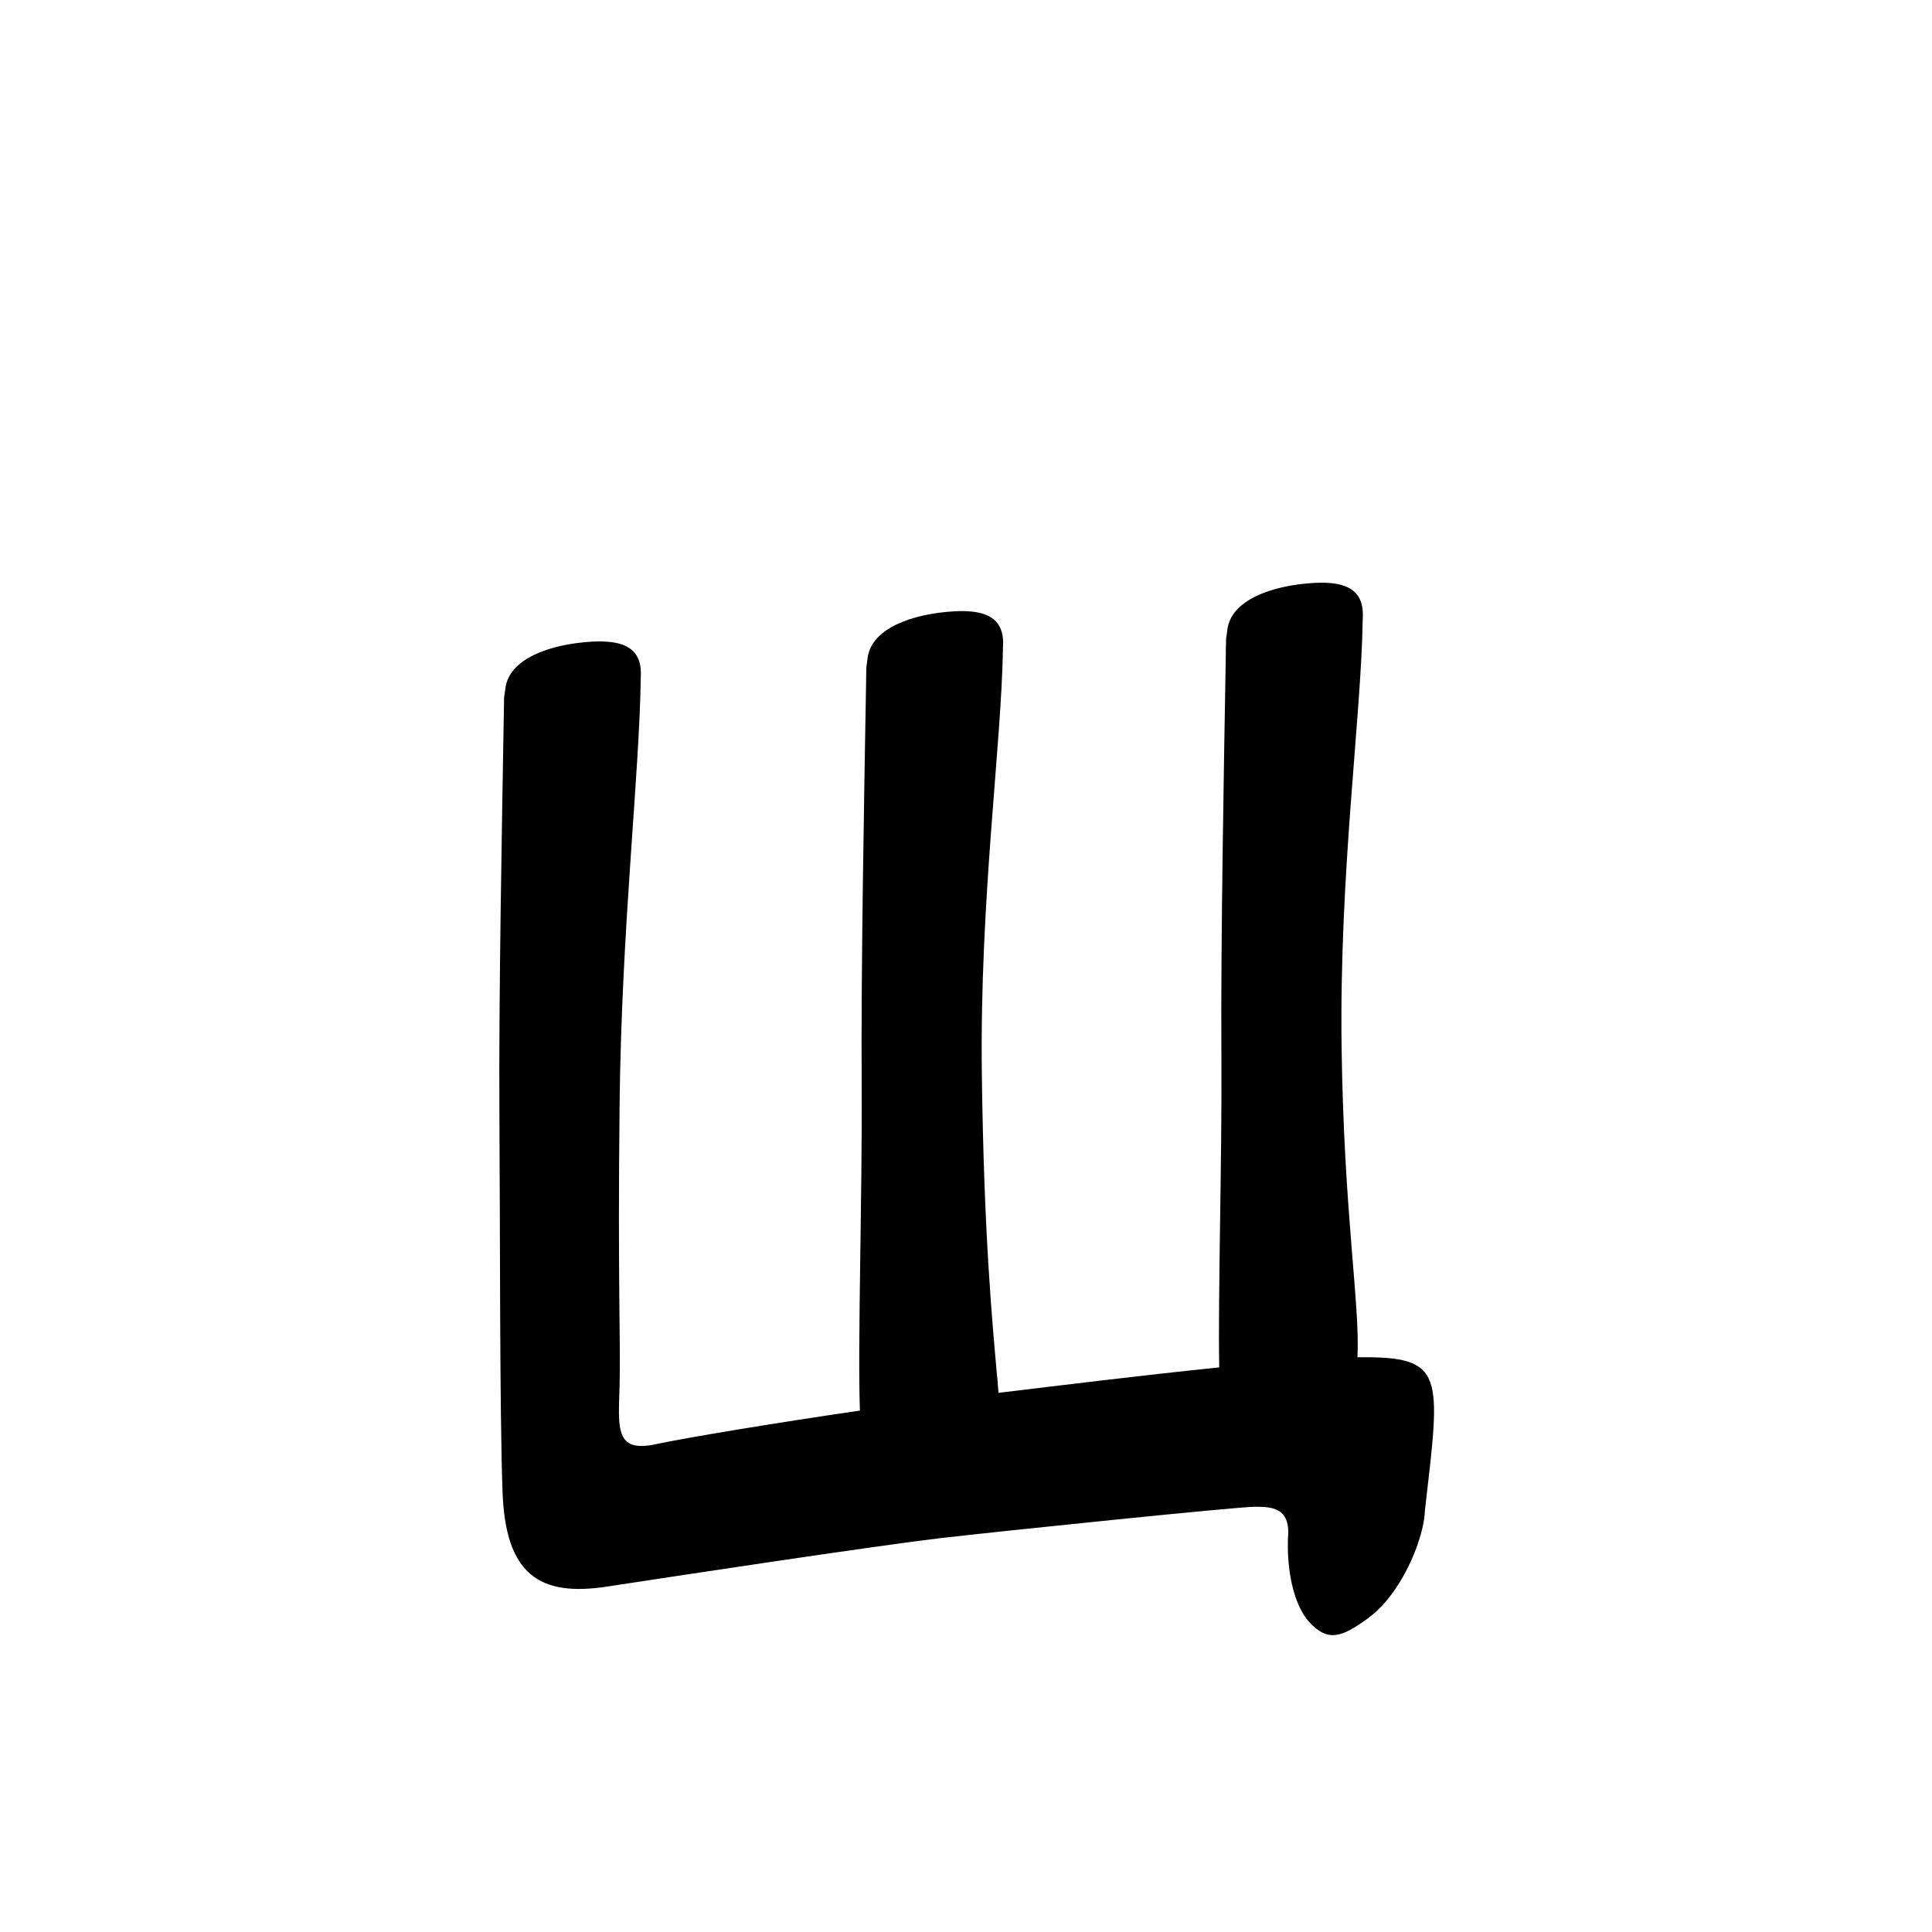
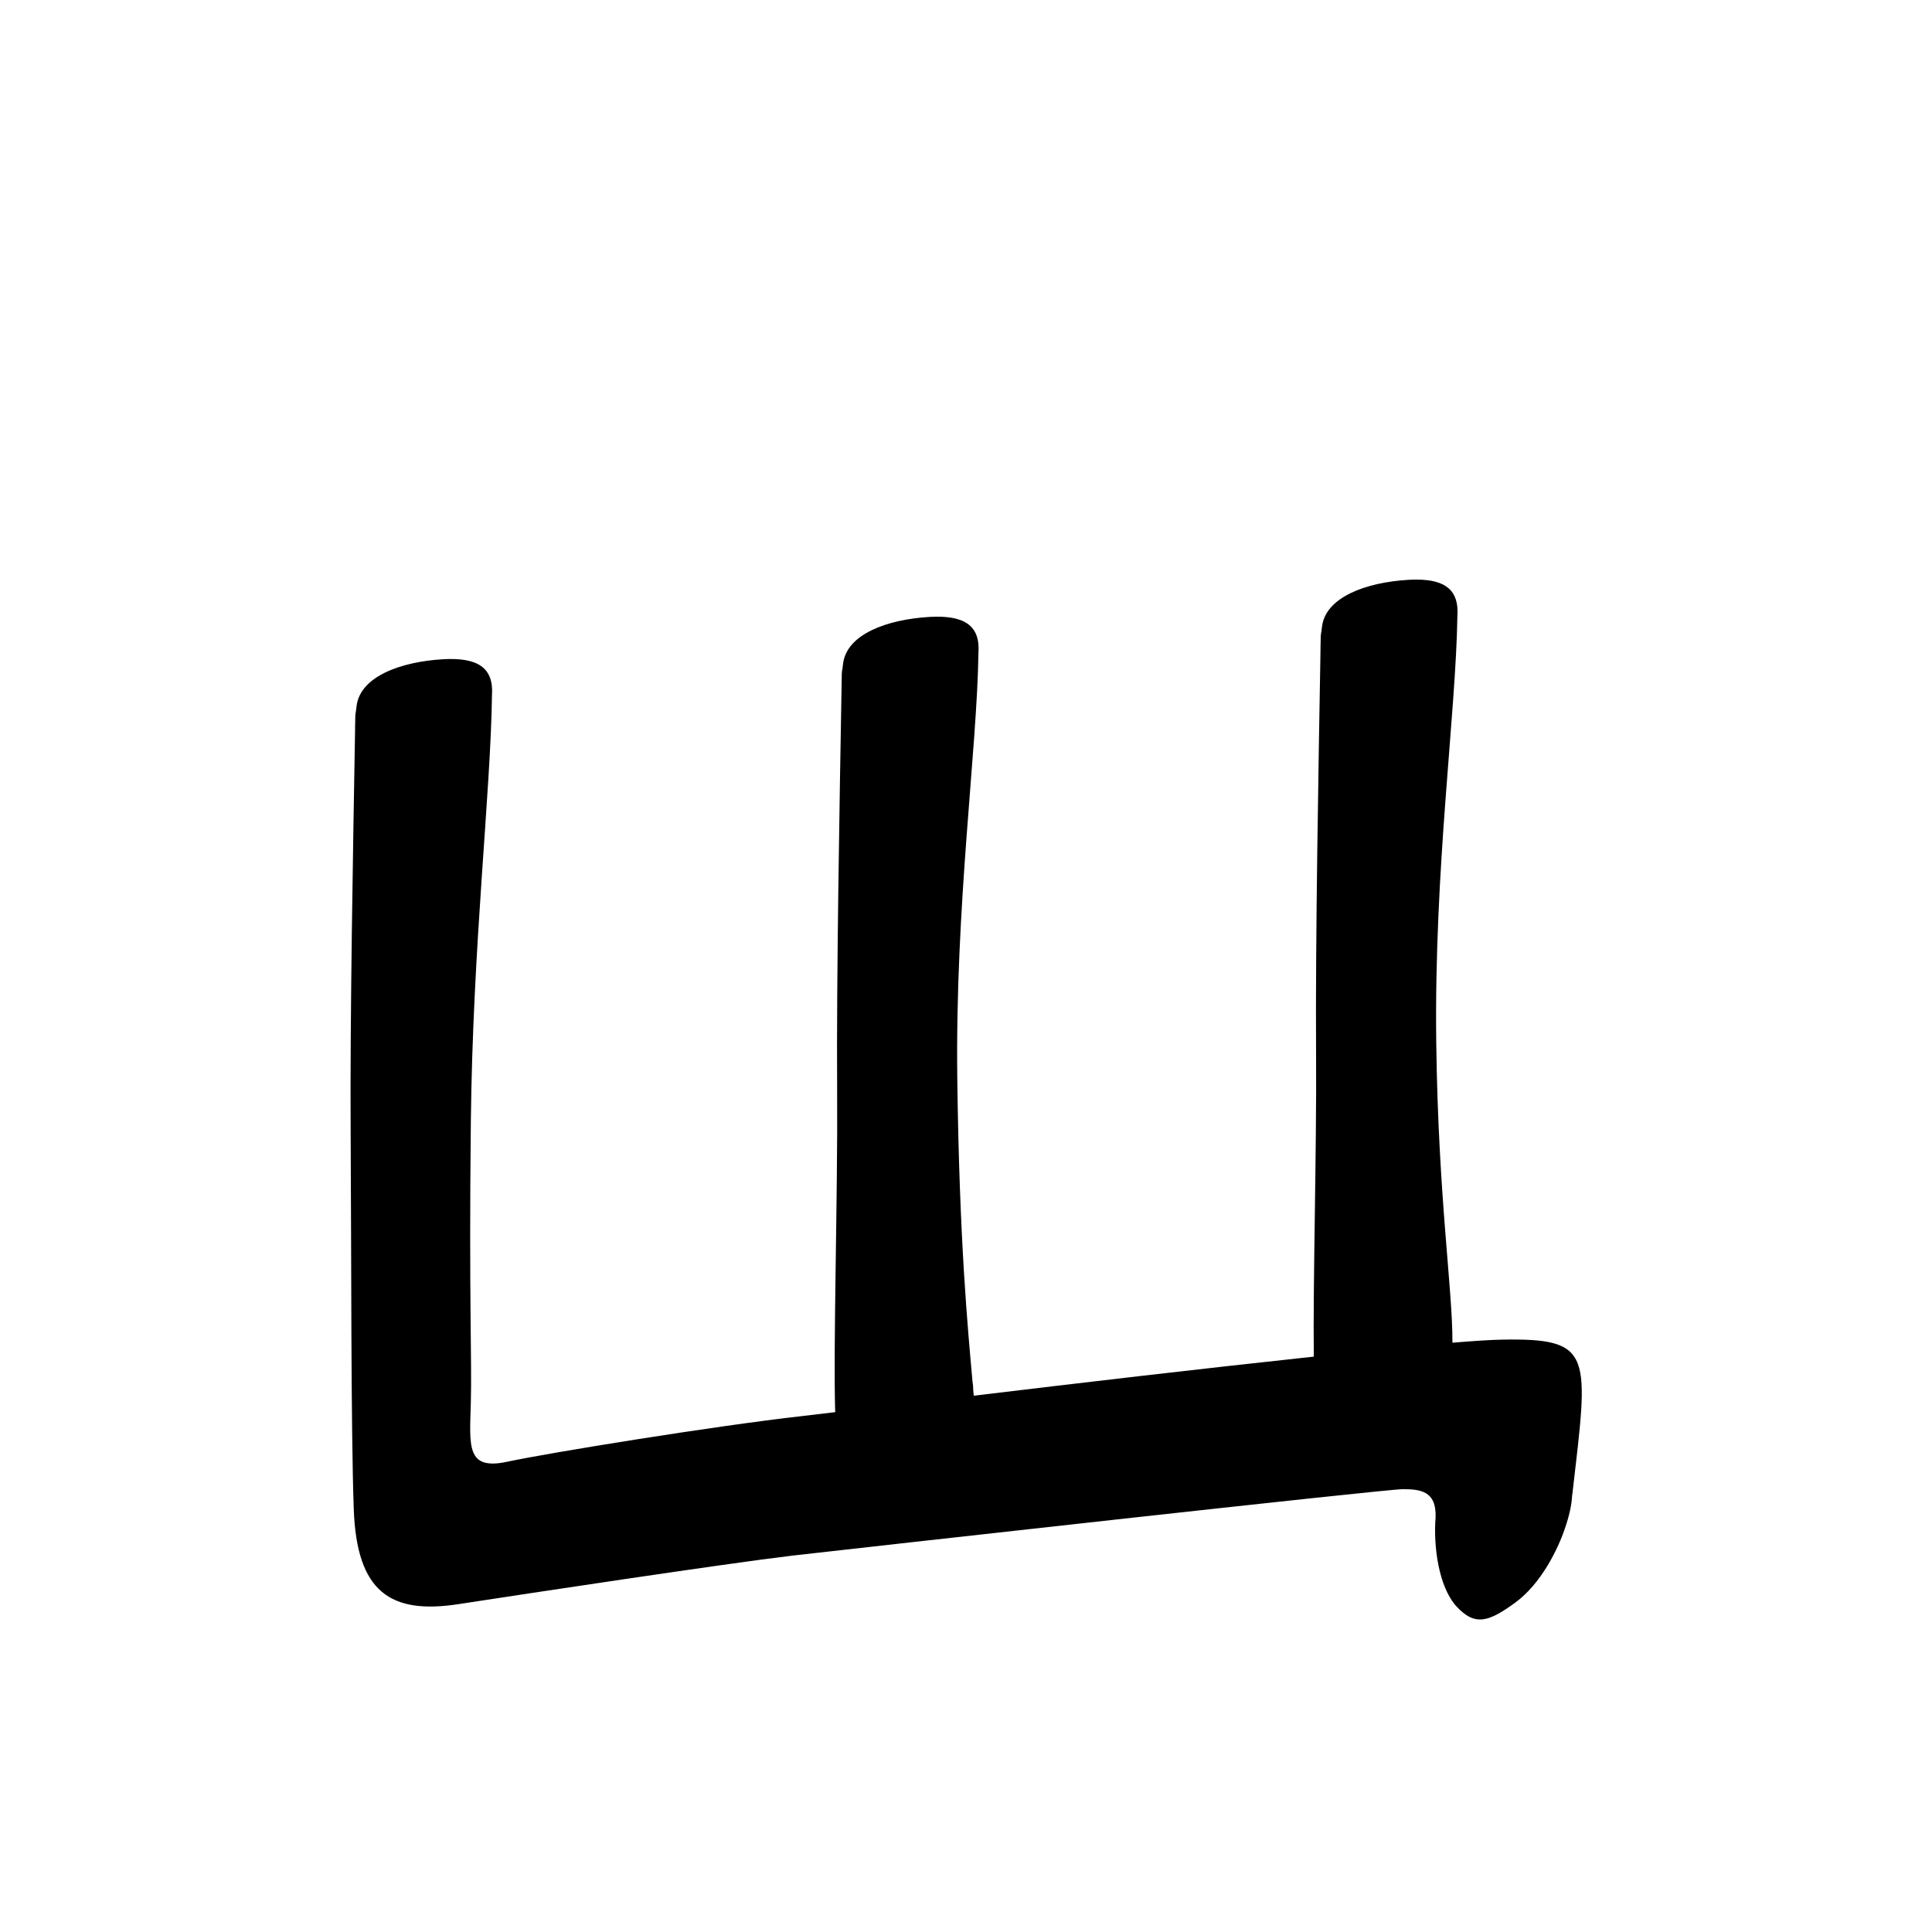
<svg xmlns="http://www.w3.org/2000/svg" xmlns:ns1="http://xml.openoffice.org/svg/export" version="1.2" width="100mm" height="100mm" viewBox="0 0 10000 10000" preserveAspectRatio="xMidYMid" fill-rule="evenodd" stroke-width="28.222" stroke-linejoin="round" xml:space="preserve" id="svg24">
  <defs class="ClipPathGroup" id="defs2">
    <clipPath id="presentation_clip_path_shrink" clipPathUnits="userSpaceOnUse">
      <rect x="10" y="10" width="9980" height="9980" id="rect2" />
    </clipPath>
  </defs>
  <defs class="TextShapeIndex" id="defs3">
    <g ns1:slide="id1" ns1:id-list="id3 id4 id5 id6 id7 id8 id9 id10 id11" id="g2" />
  </defs>
  <defs class="EmbeddedBulletChars" id="defs12">
    <g id="bullet-char-template-57356" transform="scale(0.0004882812,-0.0004882812)">
      <path d="M 580,1141 L 1163,571 580,0 -4,571 580,1141 Z" id="path3" />
    </g>
    <g id="bullet-char-template-57354" transform="scale(0.0004882812,-0.0004882812)">
      <path d="M 8,1128 L 1137,1128 1137,0 8,0 8,1128 Z" id="path4" />
    </g>
    <g id="bullet-char-template-10146" transform="scale(0.0004882812,-0.0004882812)">
      <path d="M 174,0 L 602,739 174,1481 1456,739 174,0 Z M 1358,739 L 309,1346 659,739 1358,739 Z" id="path5" />
    </g>
    <g id="bullet-char-template-10132" transform="scale(0.0004882812,-0.0004882812)">
      <path d="M 2015,739 L 1276,0 717,0 1260,543 174,543 174,936 1260,936 717,1481 1274,1481 2015,739 Z" id="path6" />
    </g>
    <g id="bullet-char-template-10007" transform="scale(0.0004882812,-0.0004882812)">
      <path d="M 0,-2 C -7,14 -16,27 -25,37 L 356,567 C 262,823 215,952 215,954 215,979 228,992 255,992 264,992 276,990 289,987 310,991 331,999 354,1012 L 381,999 492,748 772,1049 836,1024 860,1049 C 881,1039 901,1025 922,1006 886,937 835,863 770,784 769,783 710,716 594,584 L 774,223 C 774,196 753,168 711,139 L 727,119 C 717,90 699,76 672,76 641,76 570,178 457,381 L 164,-76 C 142,-110 111,-127 72,-127 30,-127 9,-110 8,-76 1,-67 -2,-52 -2,-32 -2,-23 -1,-13 0,-2 Z" id="path7" />
    </g>
    <g id="bullet-char-template-10004" transform="scale(0.0004882812,-0.0004882812)">
      <path d="M 285,-33 C 182,-33 111,30 74,156 52,228 41,333 41,471 41,549 55,616 82,672 116,743 169,778 240,778 293,778 328,747 346,684 L 369,508 C 377,444 397,411 428,410 L 1163,1116 C 1174,1127 1196,1133 1229,1133 1271,1133 1292,1118 1292,1087 L 1292,965 C 1292,929 1282,901 1262,881 L 442,47 C 390,-6 338,-33 285,-33 Z" id="path8" />
    </g>
    <g id="bullet-char-template-9679" transform="scale(0.0004882812,-0.0004882812)">
      <path d="M 813,0 C 632,0 489,54 383,161 276,268 223,411 223,592 223,773 276,916 383,1023 489,1130 632,1184 813,1184 992,1184 1136,1130 1245,1023 1353,916 1407,772 1407,592 1407,412 1353,268 1245,161 1136,54 992,0 813,0 Z" id="path9" />
    </g>
    <g id="bullet-char-template-8226" transform="scale(0.0004882812,-0.0004882812)">
      <path d="M 346,457 C 273,457 209,483 155,535 101,586 74,649 74,723 74,796 101,859 155,911 209,963 273,989 346,989 419,989 480,963 531,910 582,859 608,796 608,723 608,648 583,586 532,535 482,483 420,457 346,457 Z" id="path10" />
    </g>
    <g id="bullet-char-template-8211" transform="scale(0.0004882812,-0.0004882812)">
      <path d="M -4,459 L 1135,459 1135,606 -4,606 -4,459 Z" id="path11" />
    </g>
    <g id="bullet-char-template-61548" transform="scale(0.0004882812,-0.0004882812)">
      <path d="M 173,740 C 173,903 231,1043 346,1159 462,1274 601,1332 765,1332 928,1332 1067,1274 1183,1159 1299,1043 1357,903 1357,740 1357,577 1299,437 1183,322 1067,206 928,148 765,148 601,148 462,206 346,322 231,437 173,577 173,740 Z" id="path12" />
    </g>
  </defs>
-   <path id="path13" d="M 6843.975 3015.992 C 6830.902 3015.918 6817.246 3016.275 6802.996 3017.025 C 6576.996 3030.025 6372.997 3108.01 6352.997 3257.01 C 6351.502 3266.696 6350.219 3276.799 6349.122 3287.241 C 6347.337 3295.577 6346.16 3304.086 6346.021 3312.976 C 6345.898 3320.243 6345.733 3331.955 6345.608 3339.331 C 6345.065 3353.682 6344.716 3368.296 6344.884 3383.308 C 6344.884 3383.325 6344.884 3383.342 6344.884 3383.359 C 6334.735 3975.291 6318.123 4873.332 6321.991 5470.002 C 6325.387 5993.788 6303.887 6708.593 6310.674 7077.656 C 5898.118 7119.882 5489.221 7170.886 5168.005 7209.327 C 5167.928 7207.871 5168.126 7206.447 5168.005 7204.986 C 5167.037 7193.332 5165.362 7175.302 5164.284 7162.87 C 5164.244 7148.304 5163.061 7134.854 5160.77 7122.408 C 5136.415 6847.742 5092.981 6400.829 5082.015 5561.986 C 5070.158 4655.873 5183.828 3861.242 5191.363 3352.354 C 5202.128 3206.151 5115.594 3154.803 4940.99 3163.993 C 4714.99 3176.993 4510.992 3254.978 4490.992 3403.978 C 4489.499 3413.648 4488.212 3423.784 4487.116 3434.209 C 4485.332 3442.546 4484.155 3451.104 4484.016 3459.995 C 4483.892 3467.263 4483.728 3478.974 4483.602 3486.351 C 4483.06 3500.702 4482.711 3515.367 4482.879 3530.379 C 4472.73 4122.31 4456.118 5020.352 4459.986 5617.021 C 4463.643 6181.035 4438.56 6965.03 4450.943 7301.208 C 4024.849 7362.926 3547.385 7442.237 3394.986 7474.996 C 3180.986 7520.996 3200.988 7392.02 3206.988 7169.02 C 3212.988 6946.02 3196.988 6646.979 3206.988 5718.979 C 3216.884 4800.579 3309.769 4015.43 3316.542 3506.866 C 3326.149 3362.56 3239.629 3311.848 3066.014 3320.986 C 2840.014 3333.986 2636.016 3412.023 2616.016 3561.023 C 2614.533 3570.631 2613.232 3580.642 2612.14 3590.995 C 2610.322 3599.411 2609.129 3608.007 2608.988 3616.988 C 2608.862 3624.398 2608.703 3636.337 2608.575 3643.86 C 2608.109 3656.375 2607.882 3669.126 2607.954 3682.153 C 2597.813 4273.969 2581.132 5175.837 2585.01 5774.014 C 2589.01 6391.014 2585.978 7288.012 2600.978 7719.012 C 2615.978 8150.012 2791.012 8266.005 3143.012 8212.005 C 3495.012 8158.005 4510.987 8004.013 4869.987 7961.013 C 5229.987 7920.013 6402.986 7799.007 6495.986 7799.007 C 6588.986 7799.007 6683.001 7804.989 6666.001 7967.989 C 6665.695 7970.923 6666.11 7973.625 6666.26 7976.412 C 6662.087 8121.442 6692.642 8302.621 6776.02 8394.991 C 6873.02 8500.991 6945.015 8474.975 7081.015 8375.975 C 7214.015 8278.975 7301.02 8101.016 7337.02 7995.016 C 7361.34 7924.671 7373.849 7866.605 7375.157 7819.264 C 7456.939 7110.247 7483.289 7019.296 7026.134 7025.256 C 7026.154 7024.577 7026.171 7023.915 7026.186 7023.24 C 7026.187 7023.189 7026.185 7023.137 7026.186 7023.086 C 7040.315 6754.788 6955.27 6275.643 6944.02 5415.018 C 6932.163 4508.935 7045.826 3714.328 7053.368 3205.437 C 7063.299 3071.092 6991.121 3016.819 6843.975 3015.992 z " />
+   <path id="path13" d="M 7333.971 2999.972 C 7320.898 2999.898 7307.242 3000.255 7292.992 3001.005 C 7066.992 3014.005 6862.993 3091.991 6842.993 3240.991 C 6841.5 3250.661 6840.214 3260.797 6839.117 3271.222 C 6837.334 3279.557 6836.156 3288.118 6836.017 3297.008 C 6835.893 3304.275 6835.729 3315.987 6835.603 3323.363 C 6835.06 3337.731 6834.711 3352.31 6834.88 3367.34 C 6824.731 3959.27 6808.119 4857.298 6811.987 5453.982 C 6815.27 5960.294 6795.432 6643.203 6800.205 7021.897 C 6171.555 7089.479 5610.999 7155.628 5040.106 7224.158 C 5039.353 7215.202 5038.13 7201.679 5037.315 7192.274 C 5037.296 7177.439 5036.045 7163.782 5033.698 7151.14 C 5009.338 6876.448 4965.957 6429.57 4954.995 5590.976 C 4943.133 4684.516 5056.938 3889.639 5064.394 3380.776 C 5074.893 3235.008 4988.399 3183.806 4814.021 3192.983 C 4588.021 3205.983 4384.023 3284.02 4364.023 3433.02 C 4362.54 3442.629 4361.239 3452.639 4360.147 3462.993 C 4358.329 3471.408 4357.136 3480.004 4356.995 3488.986 C 4356.869 3496.396 4356.71 3508.335 4356.582 3515.858 C 4356.116 3528.373 4355.889 3541.124 4355.962 3554.15 C 4345.82 4145.967 4329.139 5047.835 4333.017 5646.012 C 4336.592 6197.364 4312.469 6961.019 4322.94 7309.218 C 4290.56 7312.998 4170.502 7327.472 4148.016 7329.992 C 3696.015 7380.992 2839.008 7519.998 2625.008 7565.998 C 2411.008 7611.998 2431.009 7483.022 2437.009 7260.022 C 2443.009 7037.022 2427.009 6737.981 2437.009 5809.981 C 2446.901 4891.994 2539.612 4107.177 2546.459 3598.592 C 2556.404 3453.733 2469.888 3402.835 2295.984 3411.988 C 2069.984 3424.988 1865.986 3503.025 1845.986 3652.025 C 1844.49 3661.711 1843.207 3671.813 1842.11 3682.256 C 1840.326 3690.591 1839.149 3699.101 1839.009 3707.991 C 1838.886 3715.258 1838.722 3726.969 1838.596 3734.346 C 1838.053 3748.697 1837.704 3763.363 1837.872 3778.374 C 1827.724 4370.306 1811.111 5268.347 1814.98 5865.017 C 1818.98 6482.017 1815.999 7379.014 1830.999 7810.014 C 1845.999 8241.014 2020.982 8357.007 2372.982 8303.007 C 2724.982 8249.007 3741.008 8095.015 4100.008 8052.015 C 4460.008 8011.015 7167.022 7708.005 7260.022 7708.005 C 7347.976 7708.005 7435.604 7715.061 7430.606 7853.526 C 7418.618 8003.697 7446.325 8212.464 7537.989 8314.014 C 7634.989 8420.014 7706.984 8393.997 7842.984 8294.997 C 7975.984 8197.997 8062.989 8019.987 8098.989 7913.987 C 8122.818 7845.061 8135.345 7787.893 8137.074 7741.078 C 8137.225 7740 8137.882 7739.062 8138.005 7737.977 C 8222.004 7007.977 8252.998 6924.995 7770.998 6933.995 C 7714.845 6935.044 7626.499 6940.873 7517.732 6949.808 C 7519.161 6672.355 7444.508 6201.571 7434.016 5398.999 C 7422.159 4492.886 7535.829 3698.254 7543.364 3189.366 C 7553.25 3055.096 7481.08 3000.799 7333.971 2999.972 z " />
</svg>
